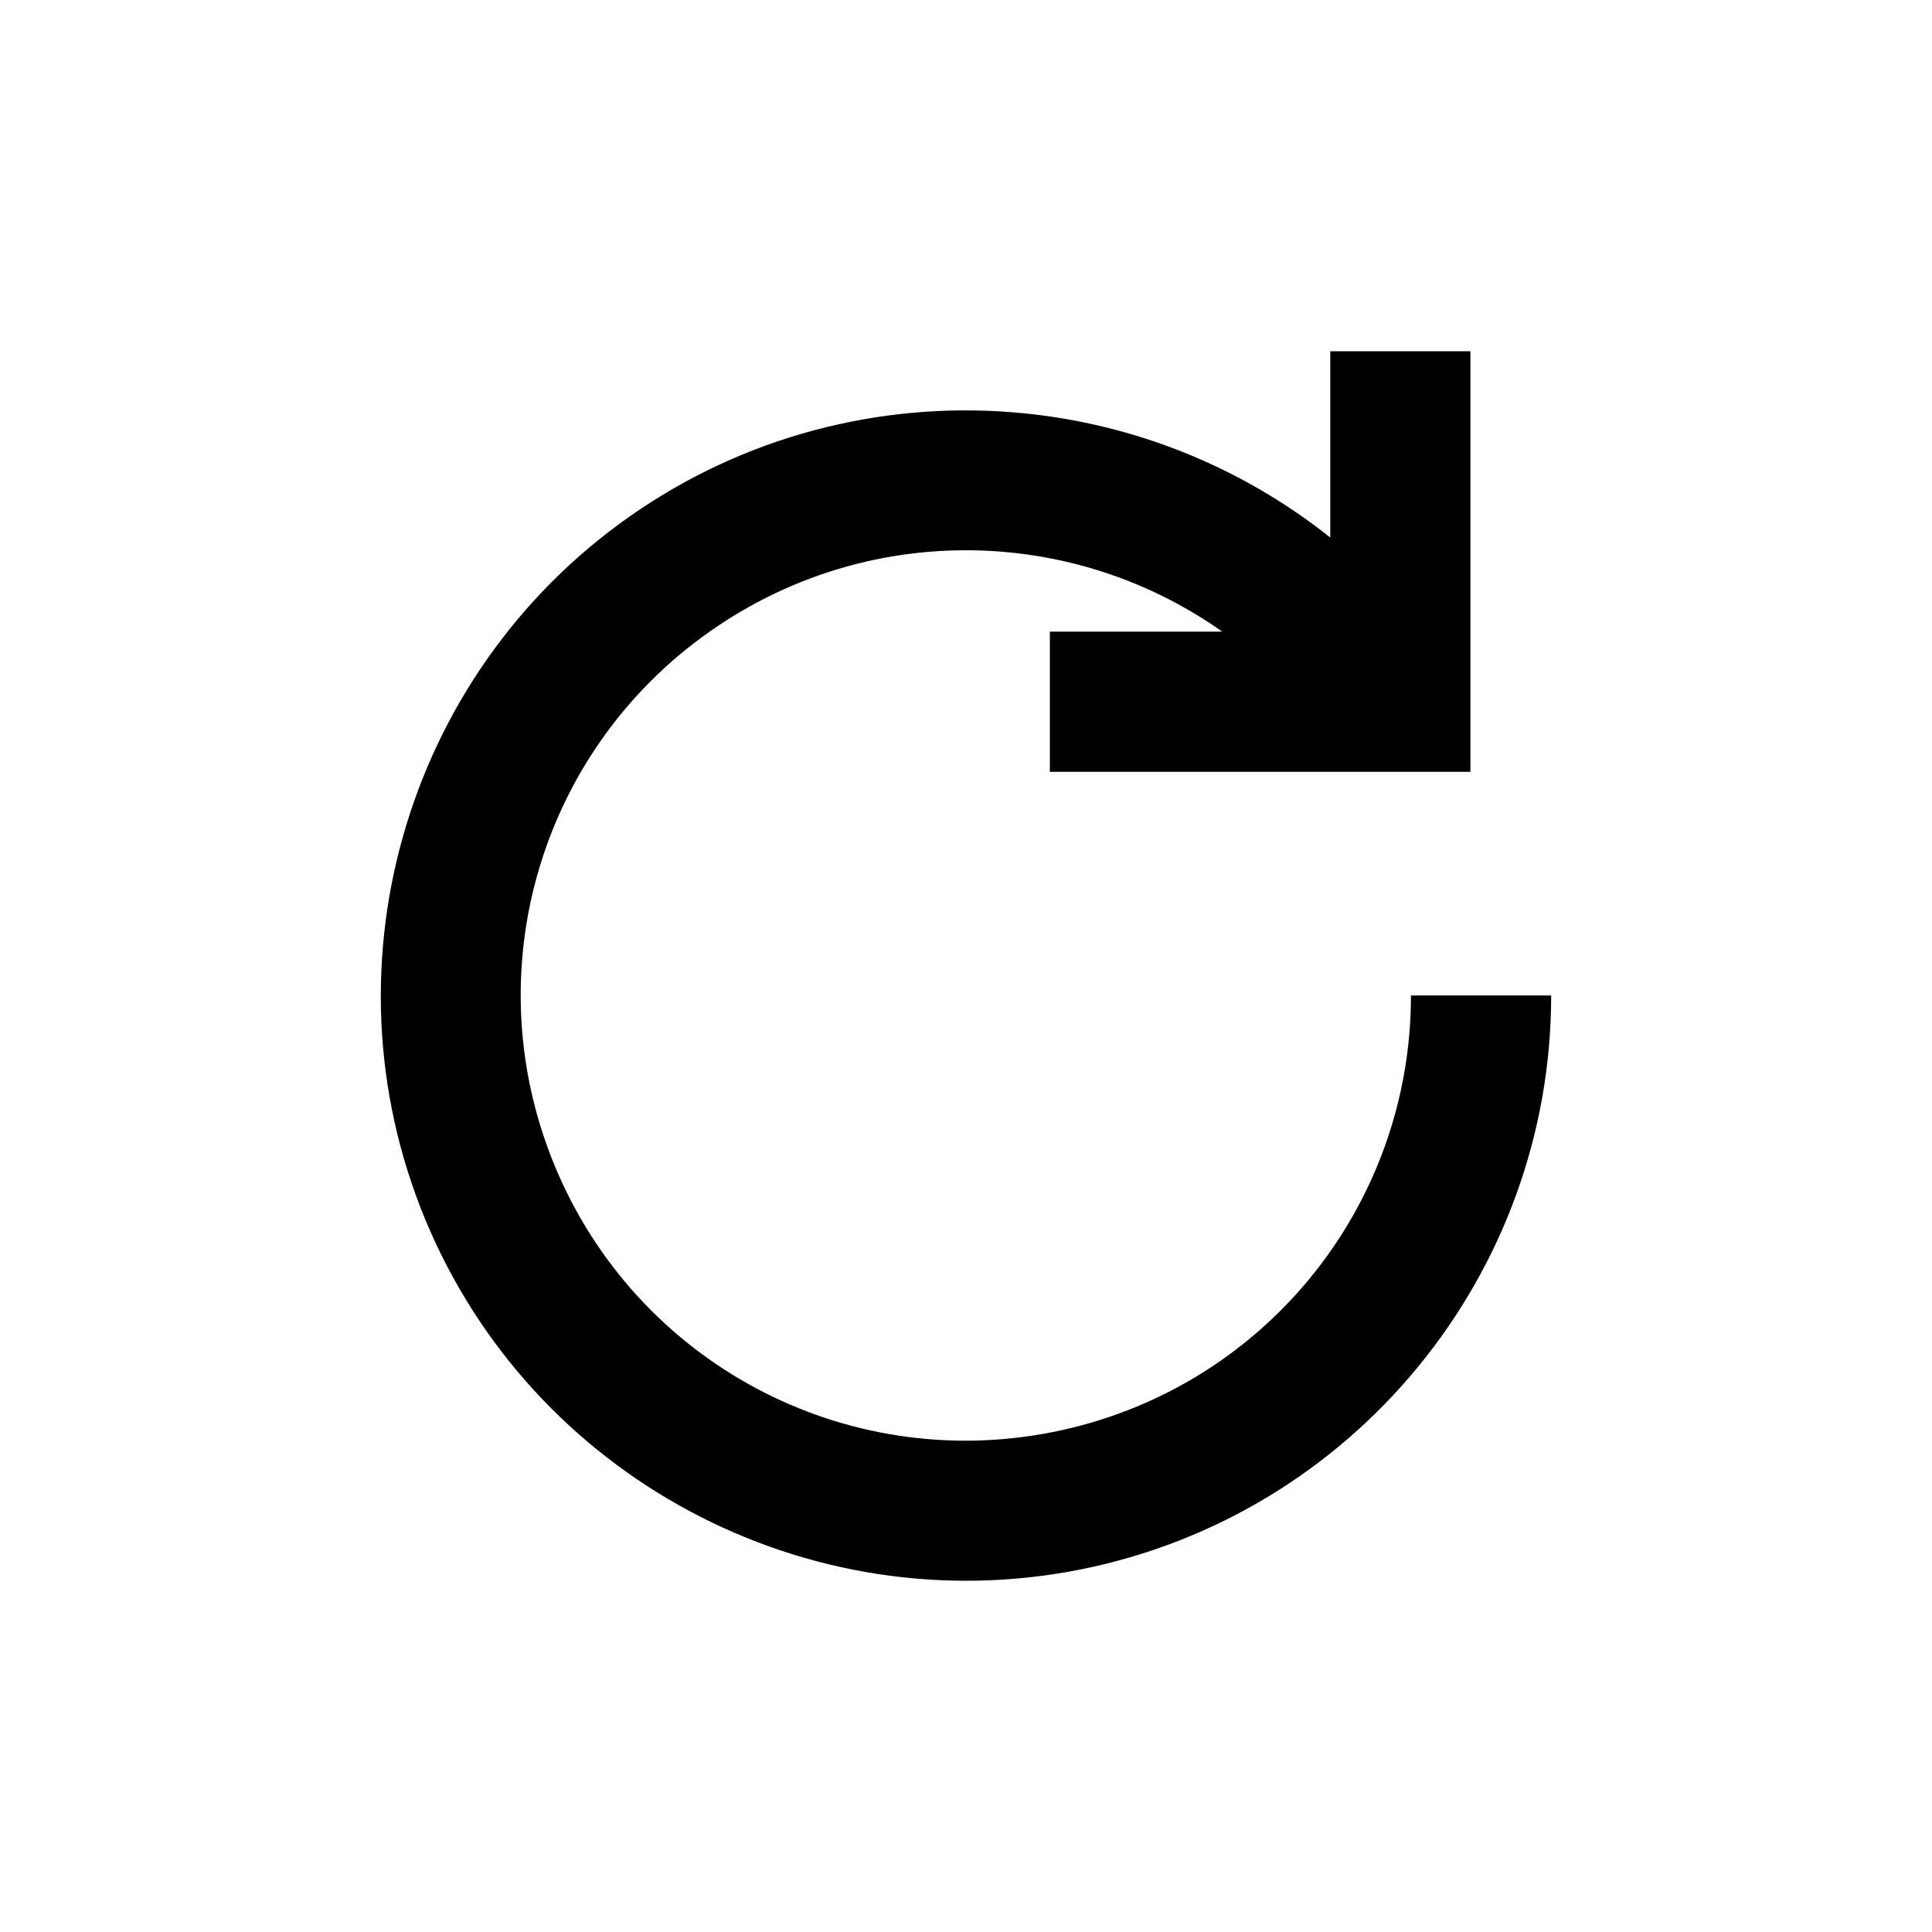
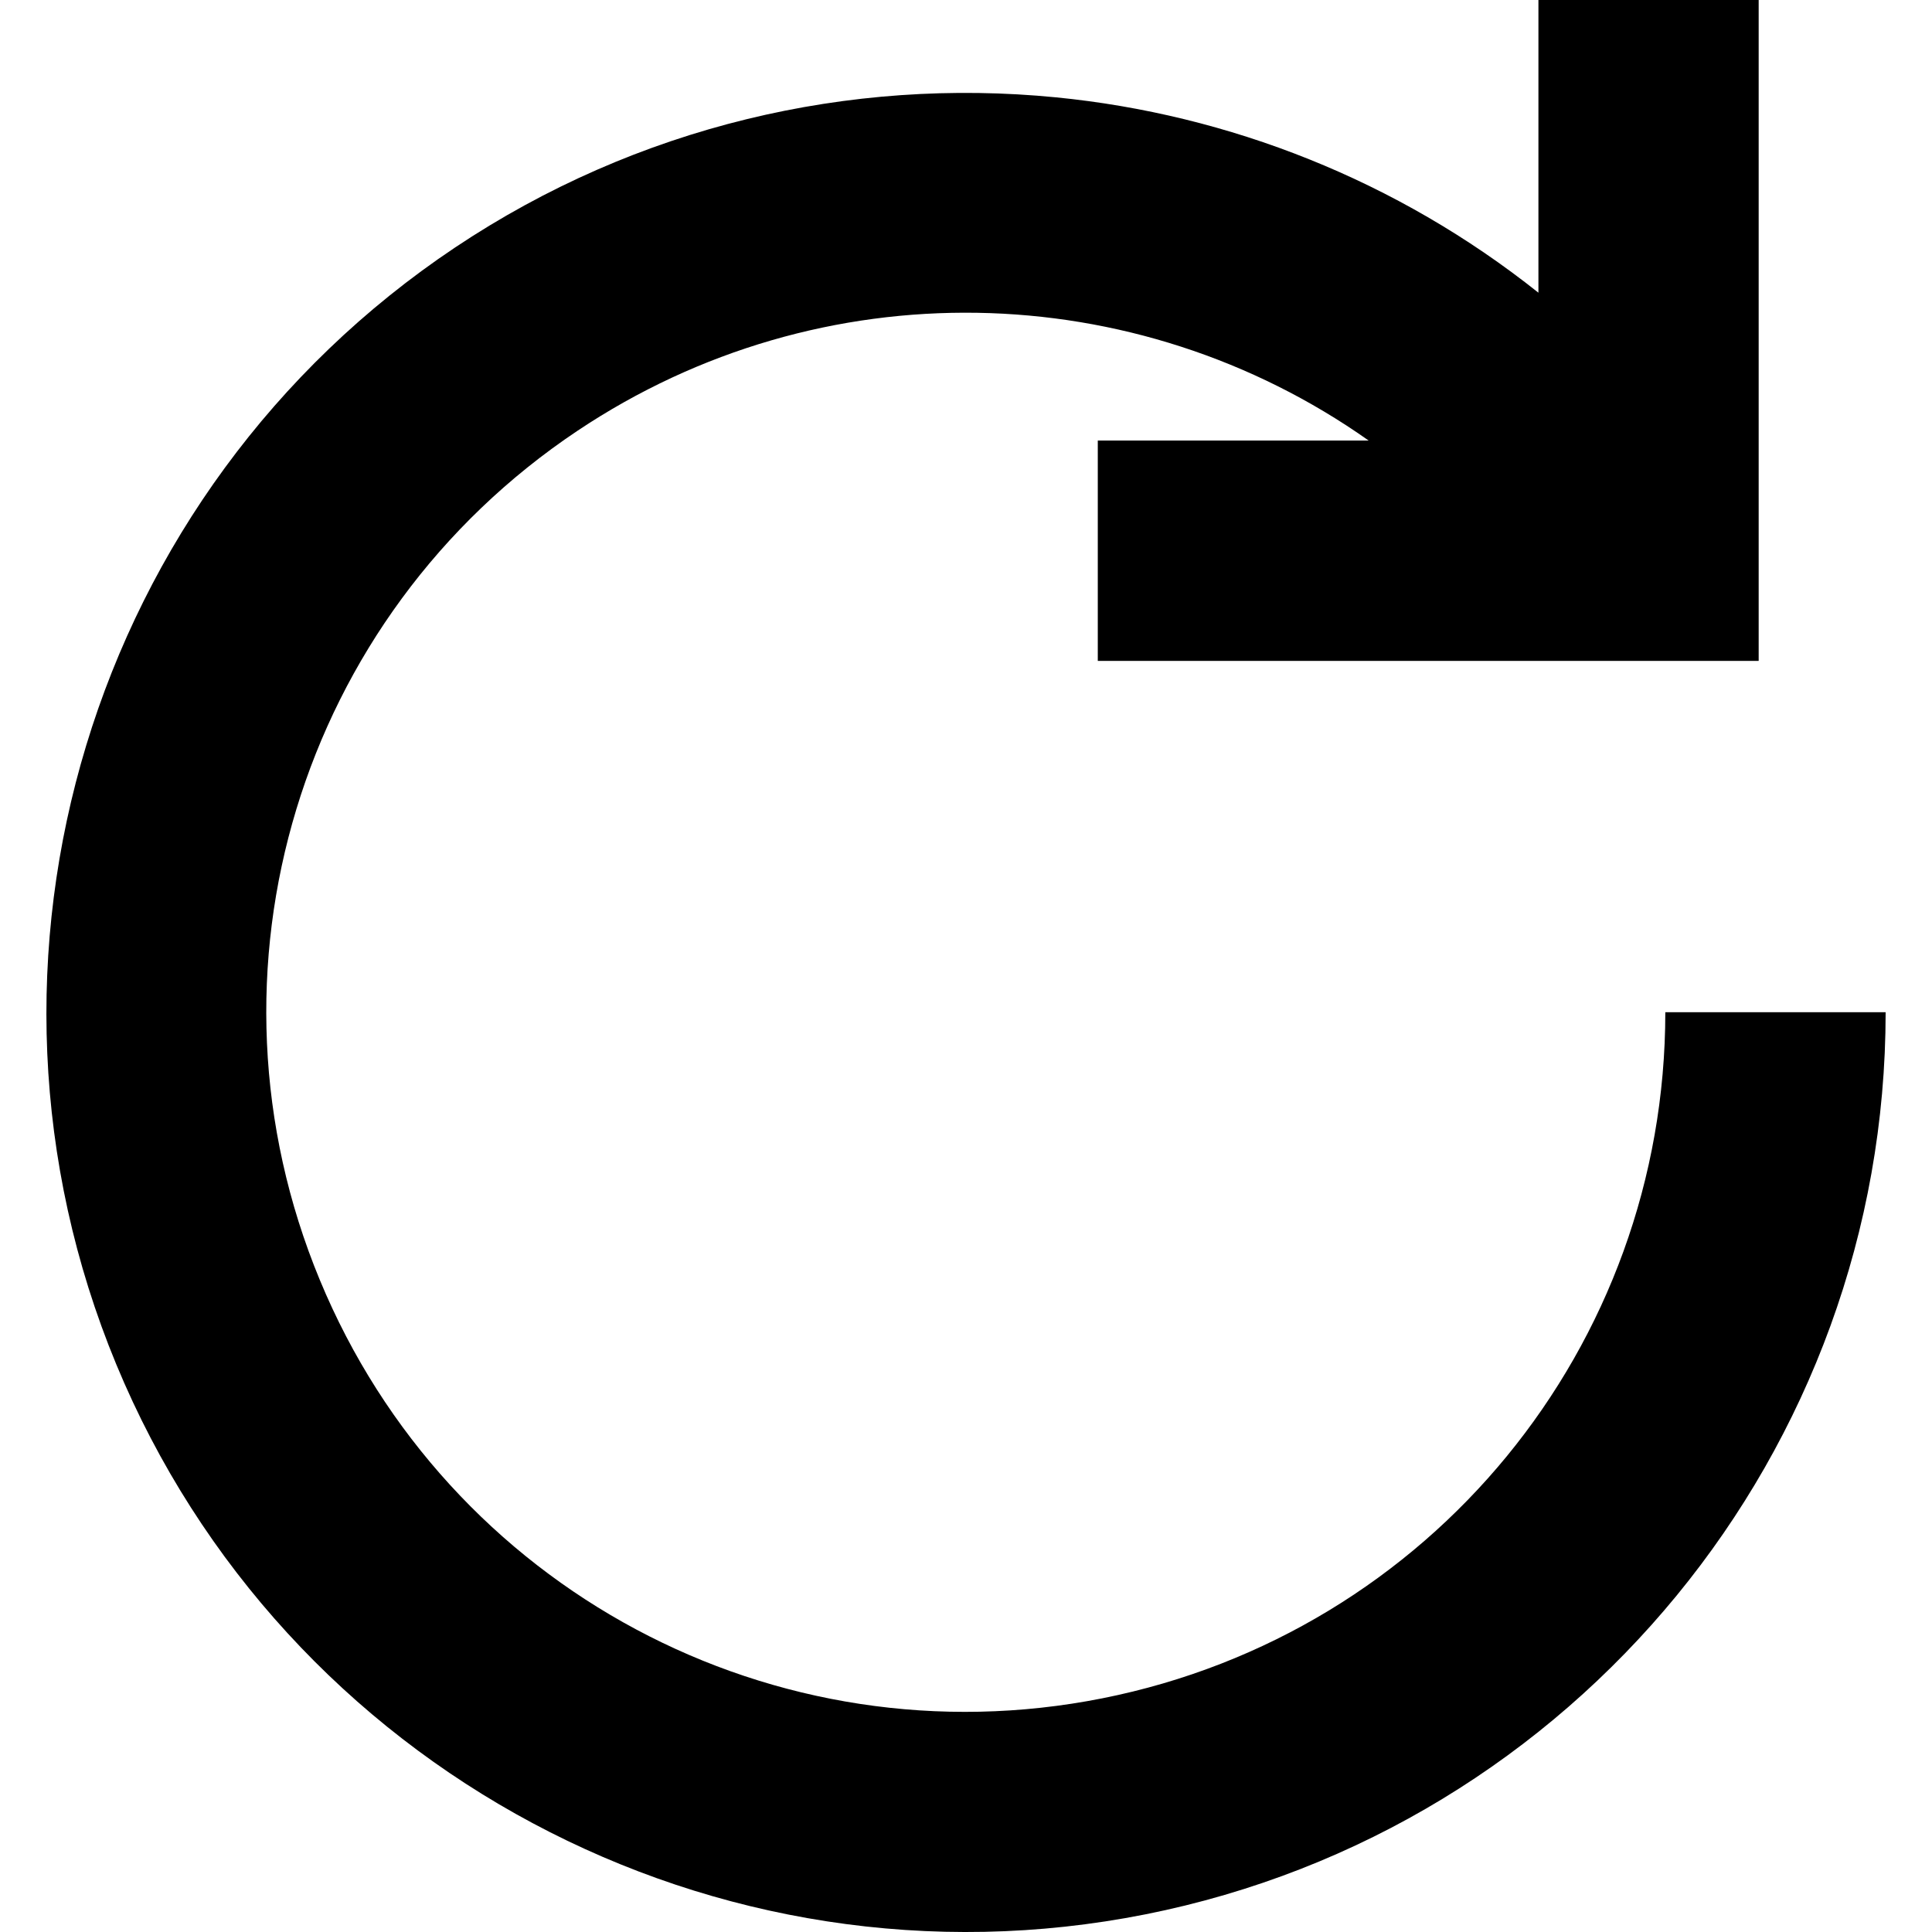
- <svg xmlns="http://www.w3.org/2000/svg" width="44" height="44" viewBox="0 0 44 44" version="1.1" id="svg947">
+ <svg xmlns="http://www.w3.org/2000/svg" width="28" height="28" viewBox="0 0 28 28" version="1.1" id="svg947">
  <defs id="defs944">
-     <marker style="overflow:visible" id="DiamondS" refX="0.0" refY="0.0" orient="auto">
-       <path transform="scale(1)" d="M -1.416,0.002 0.705,2.124 1.412,1.416 -0.002,0.002 1.412,-1.412 0.705,-2.119 Z" id="path9242" />
+     <marker style="overflow:visible" id="DiamondS" refX="0" refY="0" orient="auto">
+       <path d="M -1.416,0.002 0.705,2.124 1.412,1.416 -0.002,0.002 1.412,-1.412 0.705,-2.119 Z" id="path9242" />
    </marker>
-     <marker style="overflow:visible" id="DiamondSOrig" refX="0.0" refY="0.0" orient="auto">
-       <path transform="scale(0.2)" style="fill-rule:evenodd;fill:context-stroke;stroke:context-stroke;stroke-width:1.0pt" d="M 0,-7.071 L -7.071,0 L 0,7.071 L 7.071,0 L 0,-7.071 z " id="path6" />
+     <marker style="overflow:visible" id="DiamondSOrig" refX="0" refY="0" orient="auto">
+       <path transform="scale(0.2)" style="fill:context-stroke;fill-rule:evenodd;stroke:context-stroke;stroke-width:1pt" d="M 0,-7.071 -7.071,0 0,7.071 7.071,0 Z" id="path6" />
    </marker>
-     <marker style="overflow:visible" id="SquareL" refX="0.0" refY="0.0" orient="auto">
-       <path transform="scale(0.8)" style="fill-rule:evenodd;fill:context-stroke;stroke:context-stroke;stroke-width:1.0pt" d="M -5.0,-5.0 L -5.0,5.0 L 5.0,5.0 L 5.0,-5.0 L -5.0,-5.0 z " id="path9227" />
+     <marker style="overflow:visible" id="SquareL" refX="0" refY="0" orient="auto">
+       <path transform="scale(0.8)" style="fill:context-stroke;fill-rule:evenodd;stroke:context-stroke;stroke-width:1pt" d="M -5,-5 V 5 H 5 V -5 Z" id="path9227" />
    </marker>
    <marker style="overflow:visible" id="DiamondS-3" refX="0" refY="0" orient="auto">
      <path d="M -1.416,0.002 0.705,2.124 1.412,1.416 -0.002,0.002 1.412,-1.412 0.705,-2.119 Z" id="path9242-6" />
    </marker>
    <marker style="overflow:visible" id="DiamondS-5" refX="0" refY="0" orient="auto">
      <path d="M -1.416,0.002 0.705,2.124 1.412,1.416 -0.002,0.002 1.412,-1.412 0.705,-2.119 Z" id="path9242-3" />
    </marker>
  </defs>
  <g id="layer1">
-     <path id="sadfasdfadf" style="color:#000000;fill:#000000;stroke-width:1.064;-inkscape-stroke:none" d="M 33.488,8 V 17.578 h -9.578 v -3.193 h 3.926 c -3.377,-2.385 -7.93,-2.506 -11.469,-0.141 -4.029,2.692 -5.587,7.83 -3.733,12.307 1.854,4.477 6.59,7.008 11.342,6.063 4.753,-0.945 8.158,-5.098 8.158,-9.943 h 3.193 c 0,6.349 -4.5,11.835 -10.727,13.074 C 18.373,36.982 12.115,33.638 9.685,27.773 7.256,21.907 9.316,15.115 14.595,11.587 17.234,9.824 20.319,9.117 23.306,9.411 25.813,9.658 28.25,10.614 30.296,12.242 V 8 Z" />
+     <path id="sadfasdfadf" style="color:#000000;fill:#000000;stroke-width:1.064;-inkscape-stroke:none" d="M 25.488,-1.67644e-7 V 9.578 h -9.578 v -3.193 h 3.926 C 16.459,4 11.906,3.879 8.368,6.244 4.339,8.936 2.78,14.074 4.635,18.55 c 1.854,4.477 6.59,7.008 11.342,6.063 4.753,-0.945 8.158,-5.098 8.158,-9.943 h 3.193 c 0,6.349 -4.5,11.835 -10.727,13.074 C 10.373,28.982 4.115,25.638 1.685,19.773 -0.744,13.907 1.316,7.115 6.595,3.587 9.234,1.824 12.319,1.117 15.306,1.411 c 2.507,0.247 4.944,1.203 6.99,2.831 V -1.67644e-7 Z" />
  </g>
</svg>
